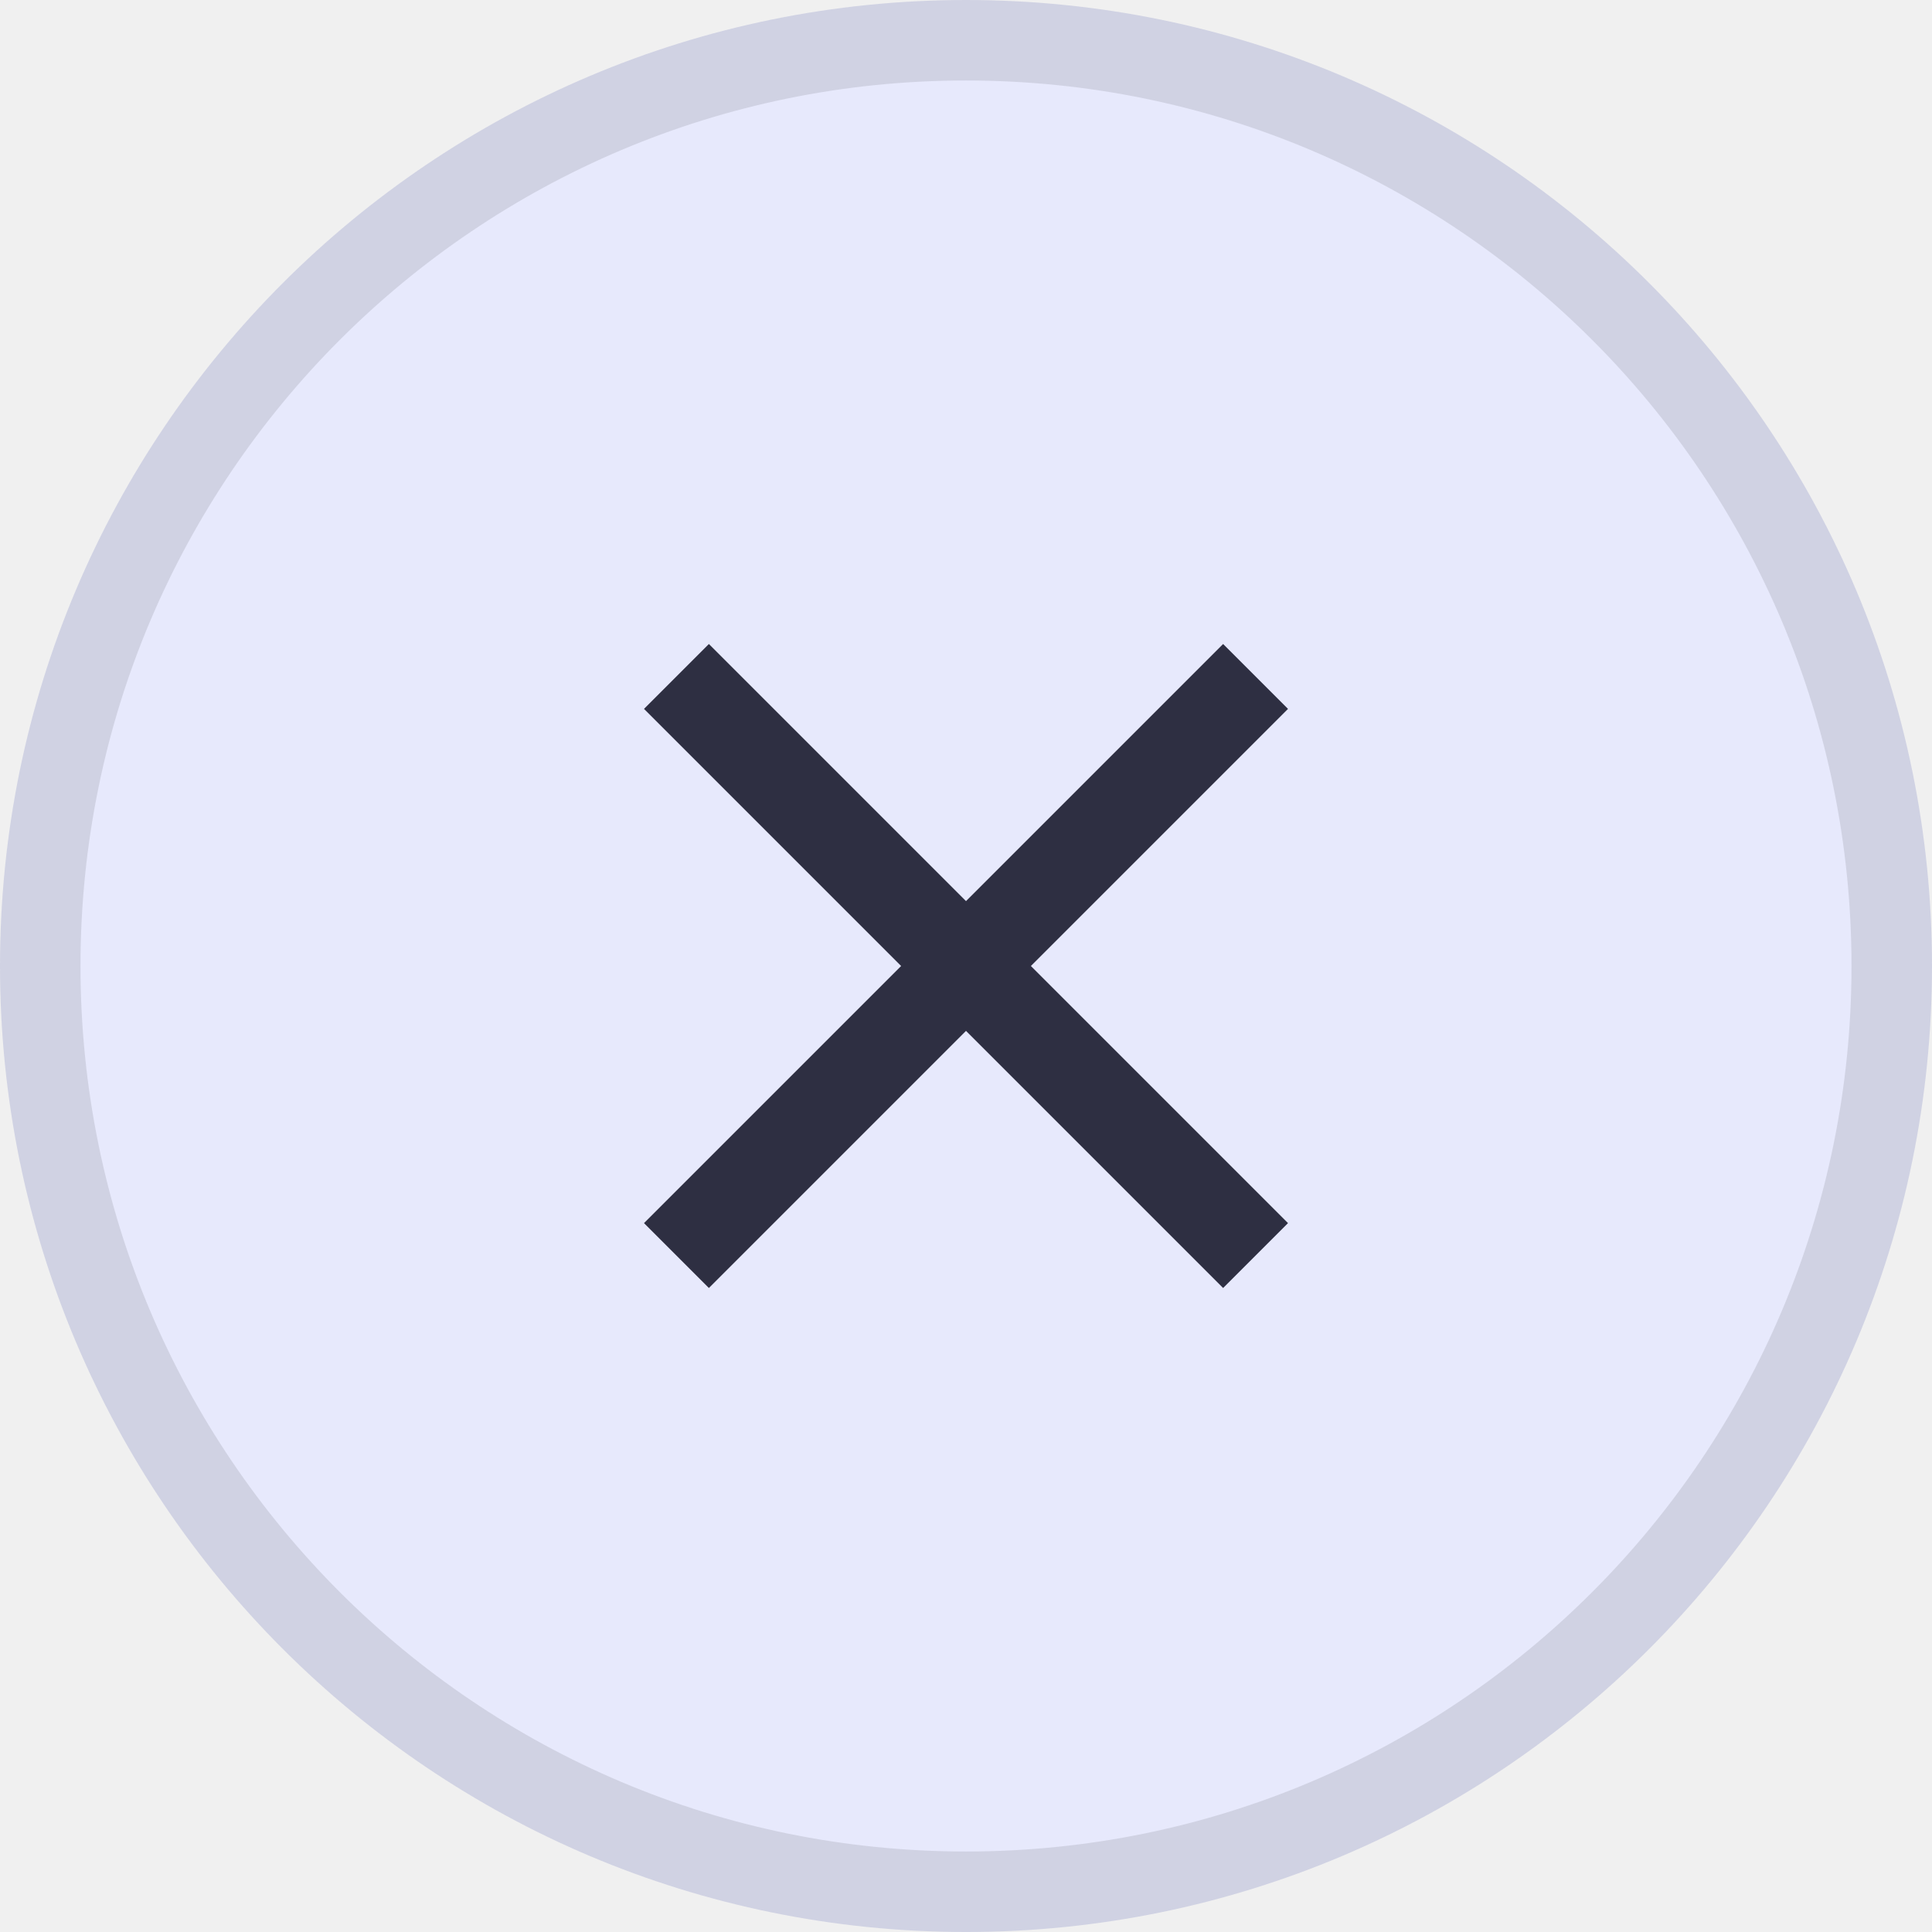
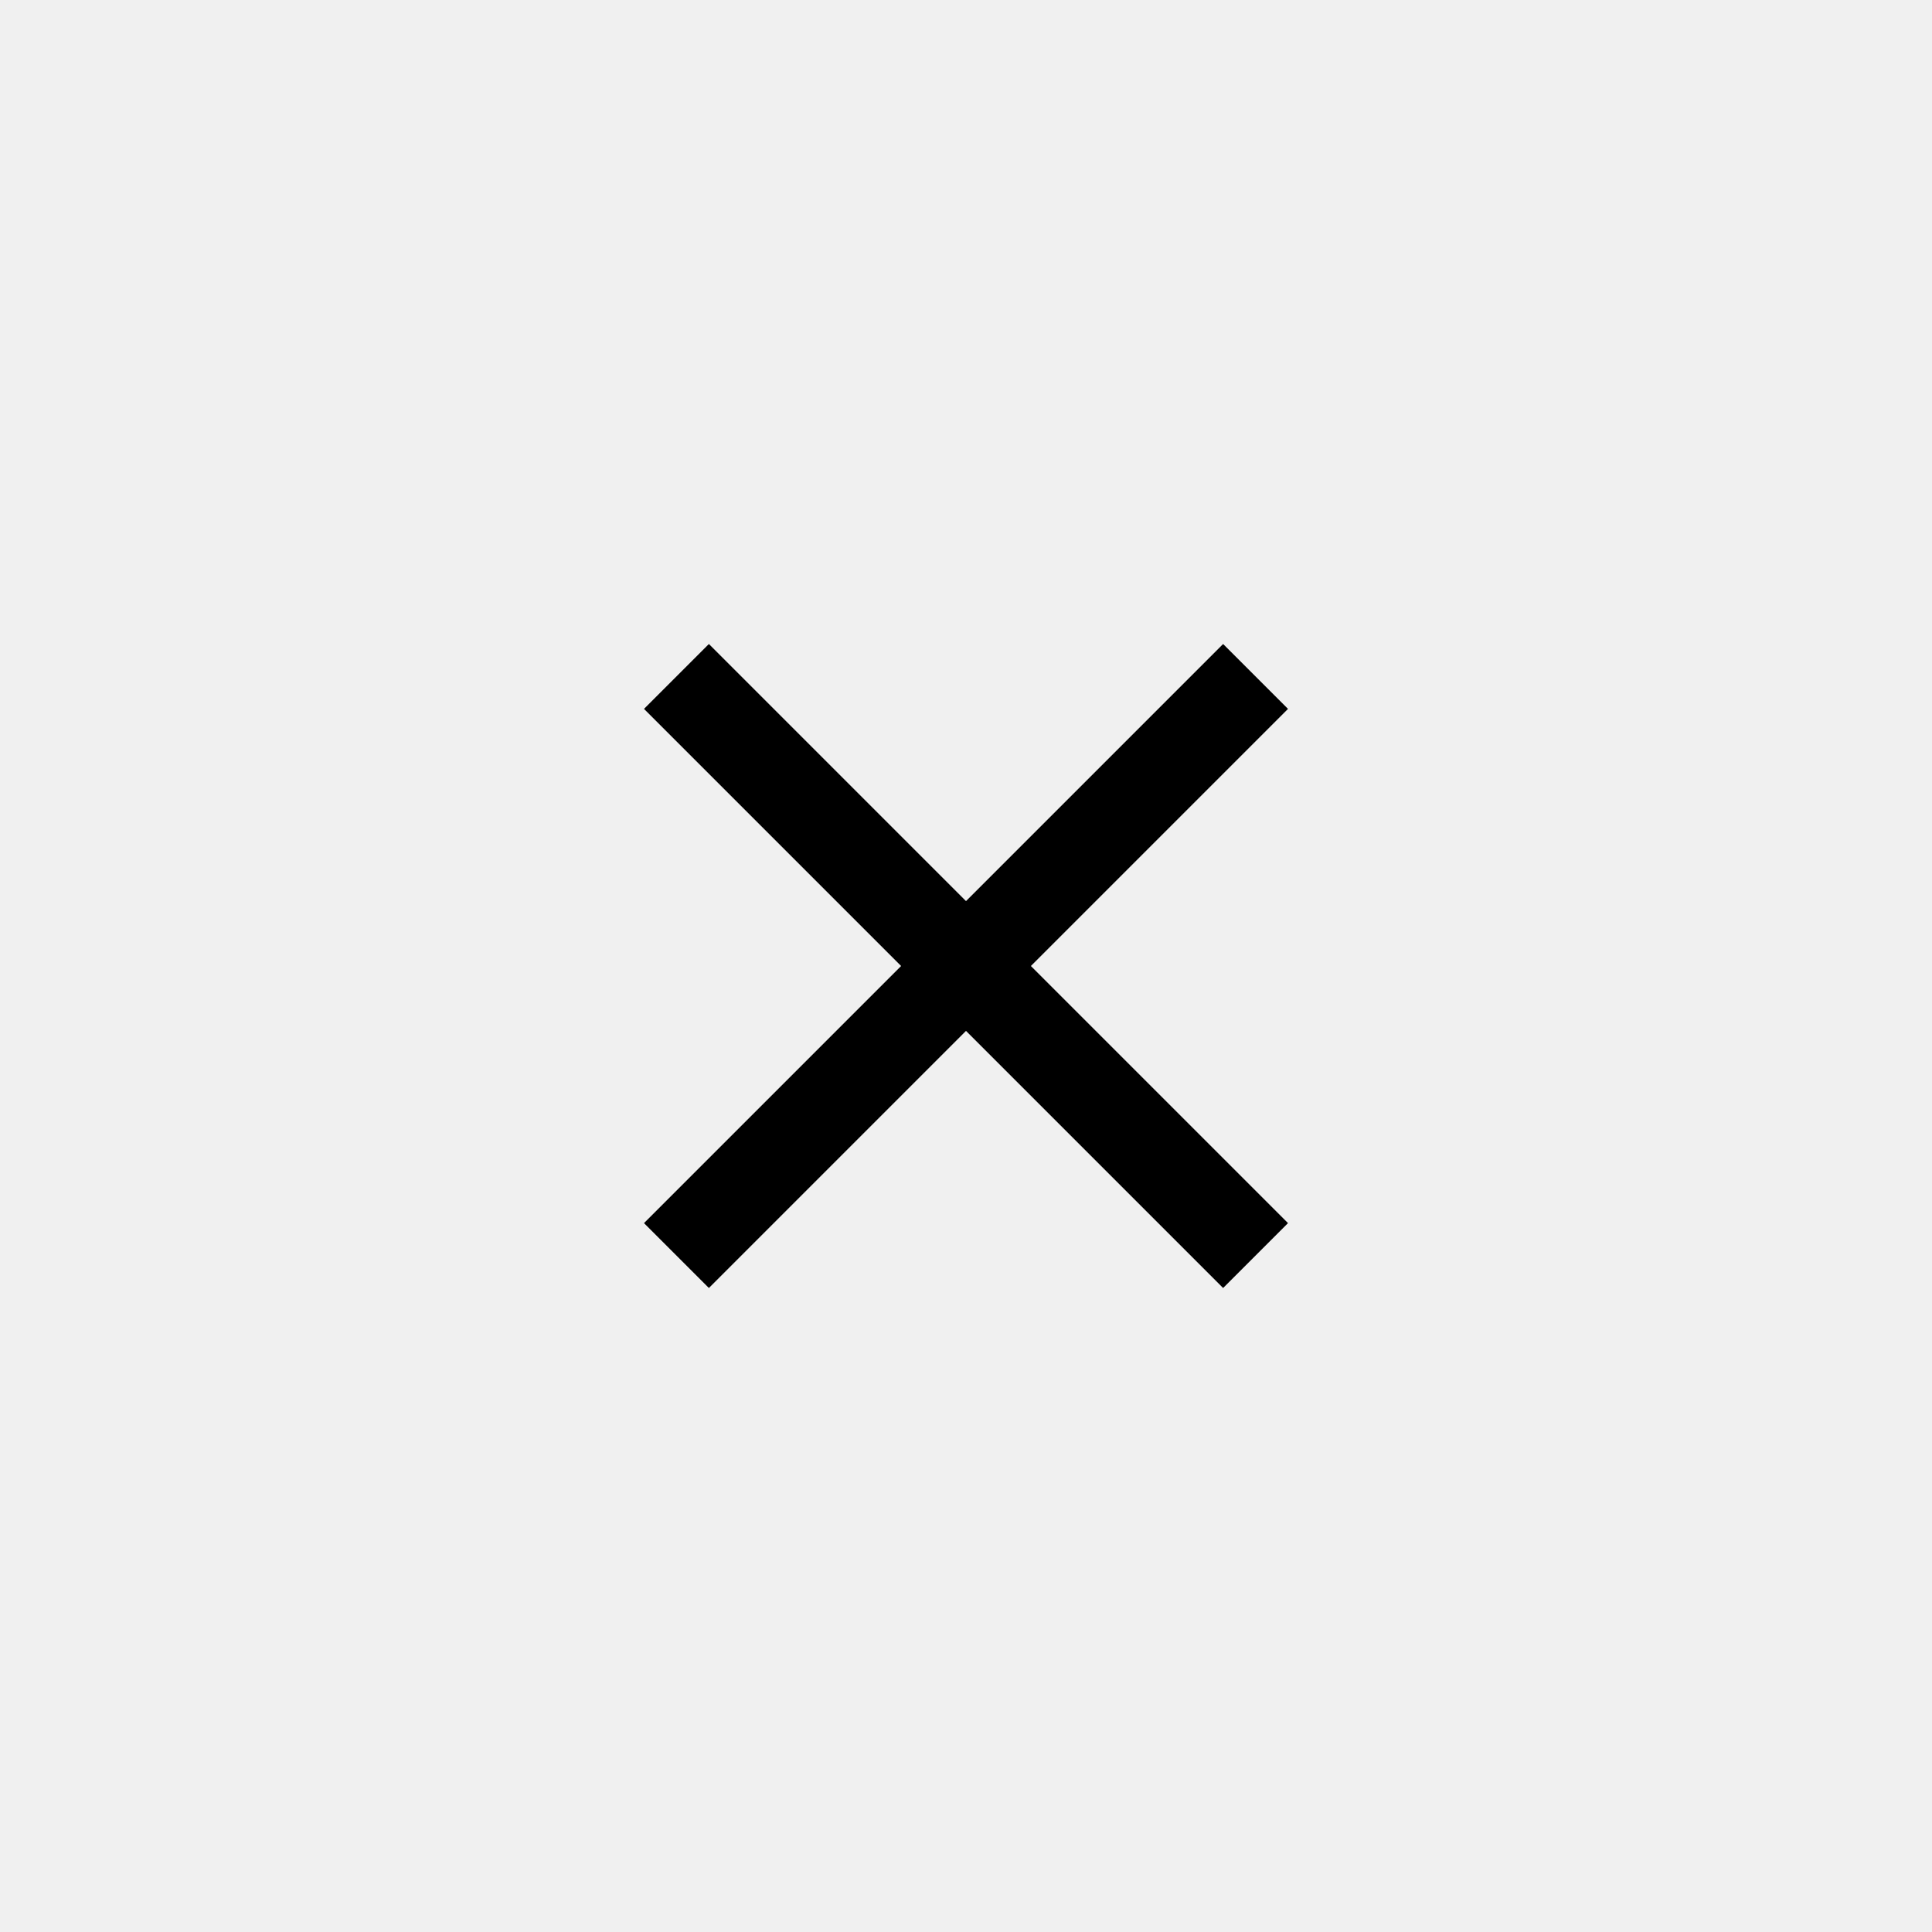
<svg xmlns="http://www.w3.org/2000/svg" width="24" height="24" viewBox="0 0 24 24" fill="none">
-   <circle cx="12" cy="12" r="12" fill="#E7E9FC" />
-   <circle cx="12" cy="12" r="11.5" stroke="black" stroke-opacity="0.1" />
-   <g clip-path="url(#clip0_1011801_2024)">
-     <path d="M16 8.806L15.194 8L12 11.194L8.806 8L8 8.806L11.194 12L8 15.194L8.806 16L12 12.806L15.194 16L16 15.194L12.806 12L16 8.806Z" fill="#2E2F42" />
-   </g>
-   <defs>
-     <clipPath id="clip0_1011801_2024">
-       <rect width="8" height="8" fill="white" transform="translate(8 8)" />
-     </clipPath>
-   </defs>
+   <path d="M16 8.806L15.194 8L12 11.194L8.806 8L8 8.806L11.194 12L8 15.194L8.806 16L12 12.806L15.194 16L16 15.194L12.806 12L16 8.806Z" fill="currentColor" />
</svg>
